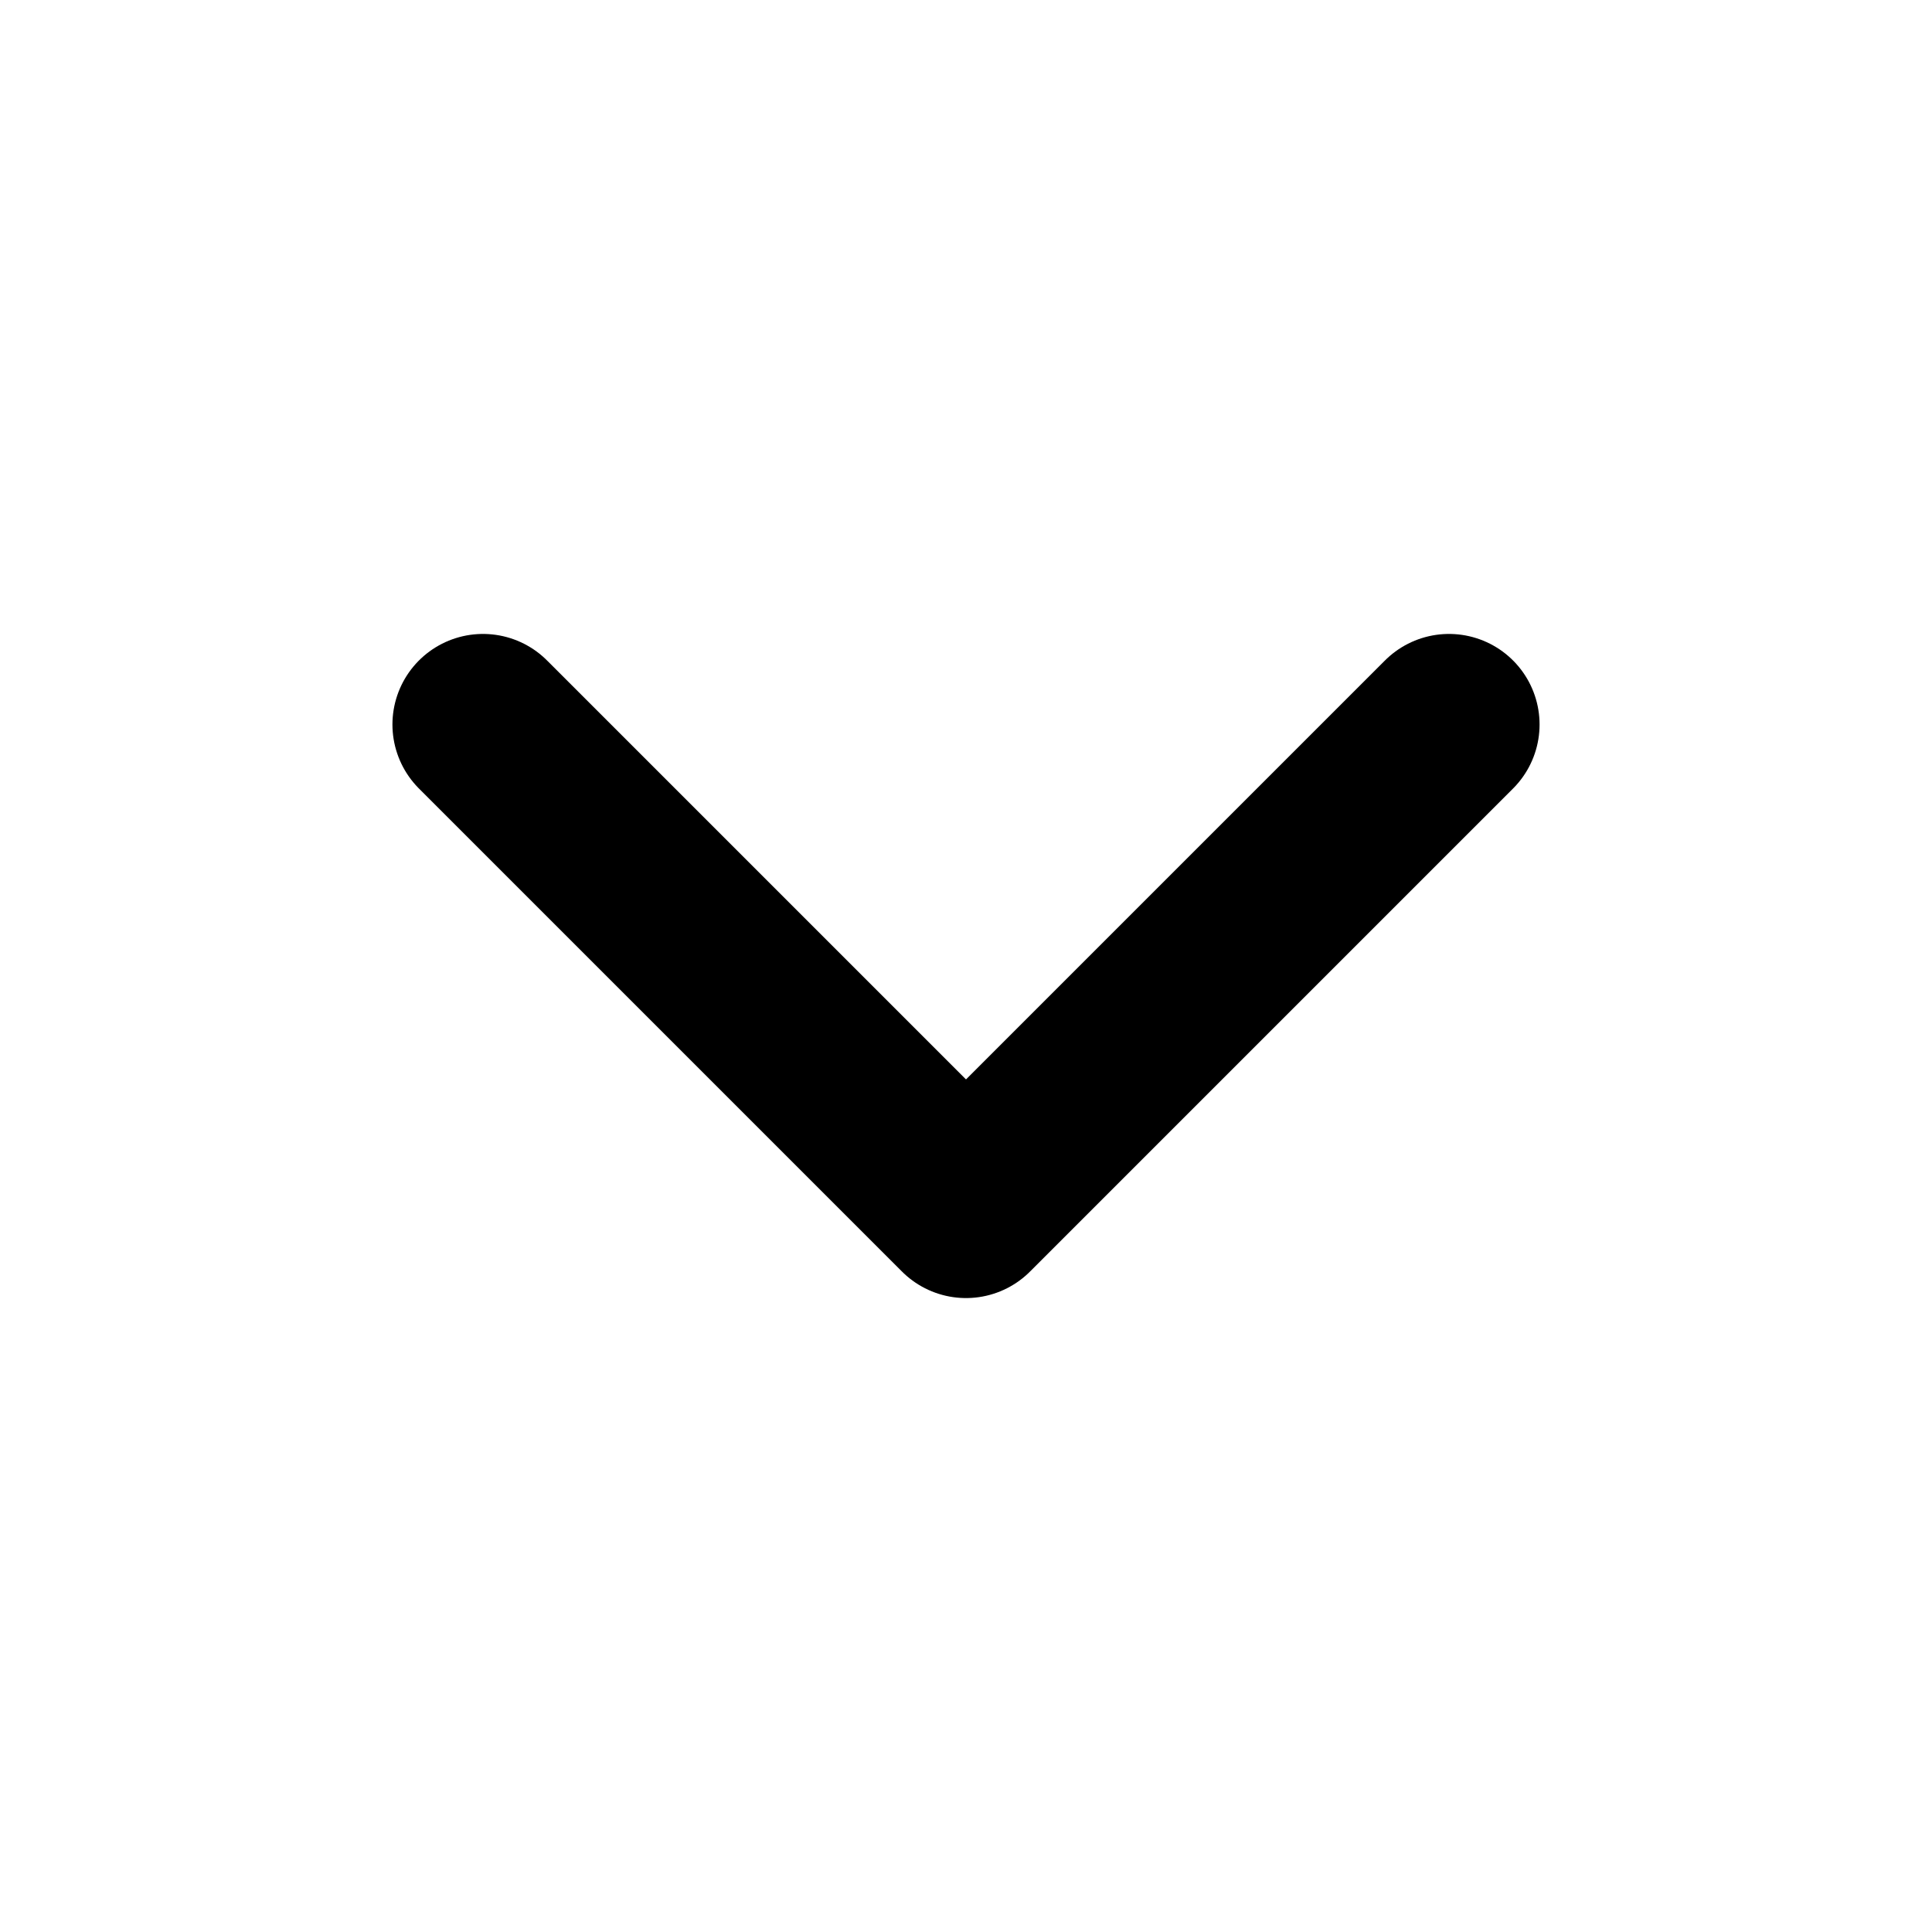
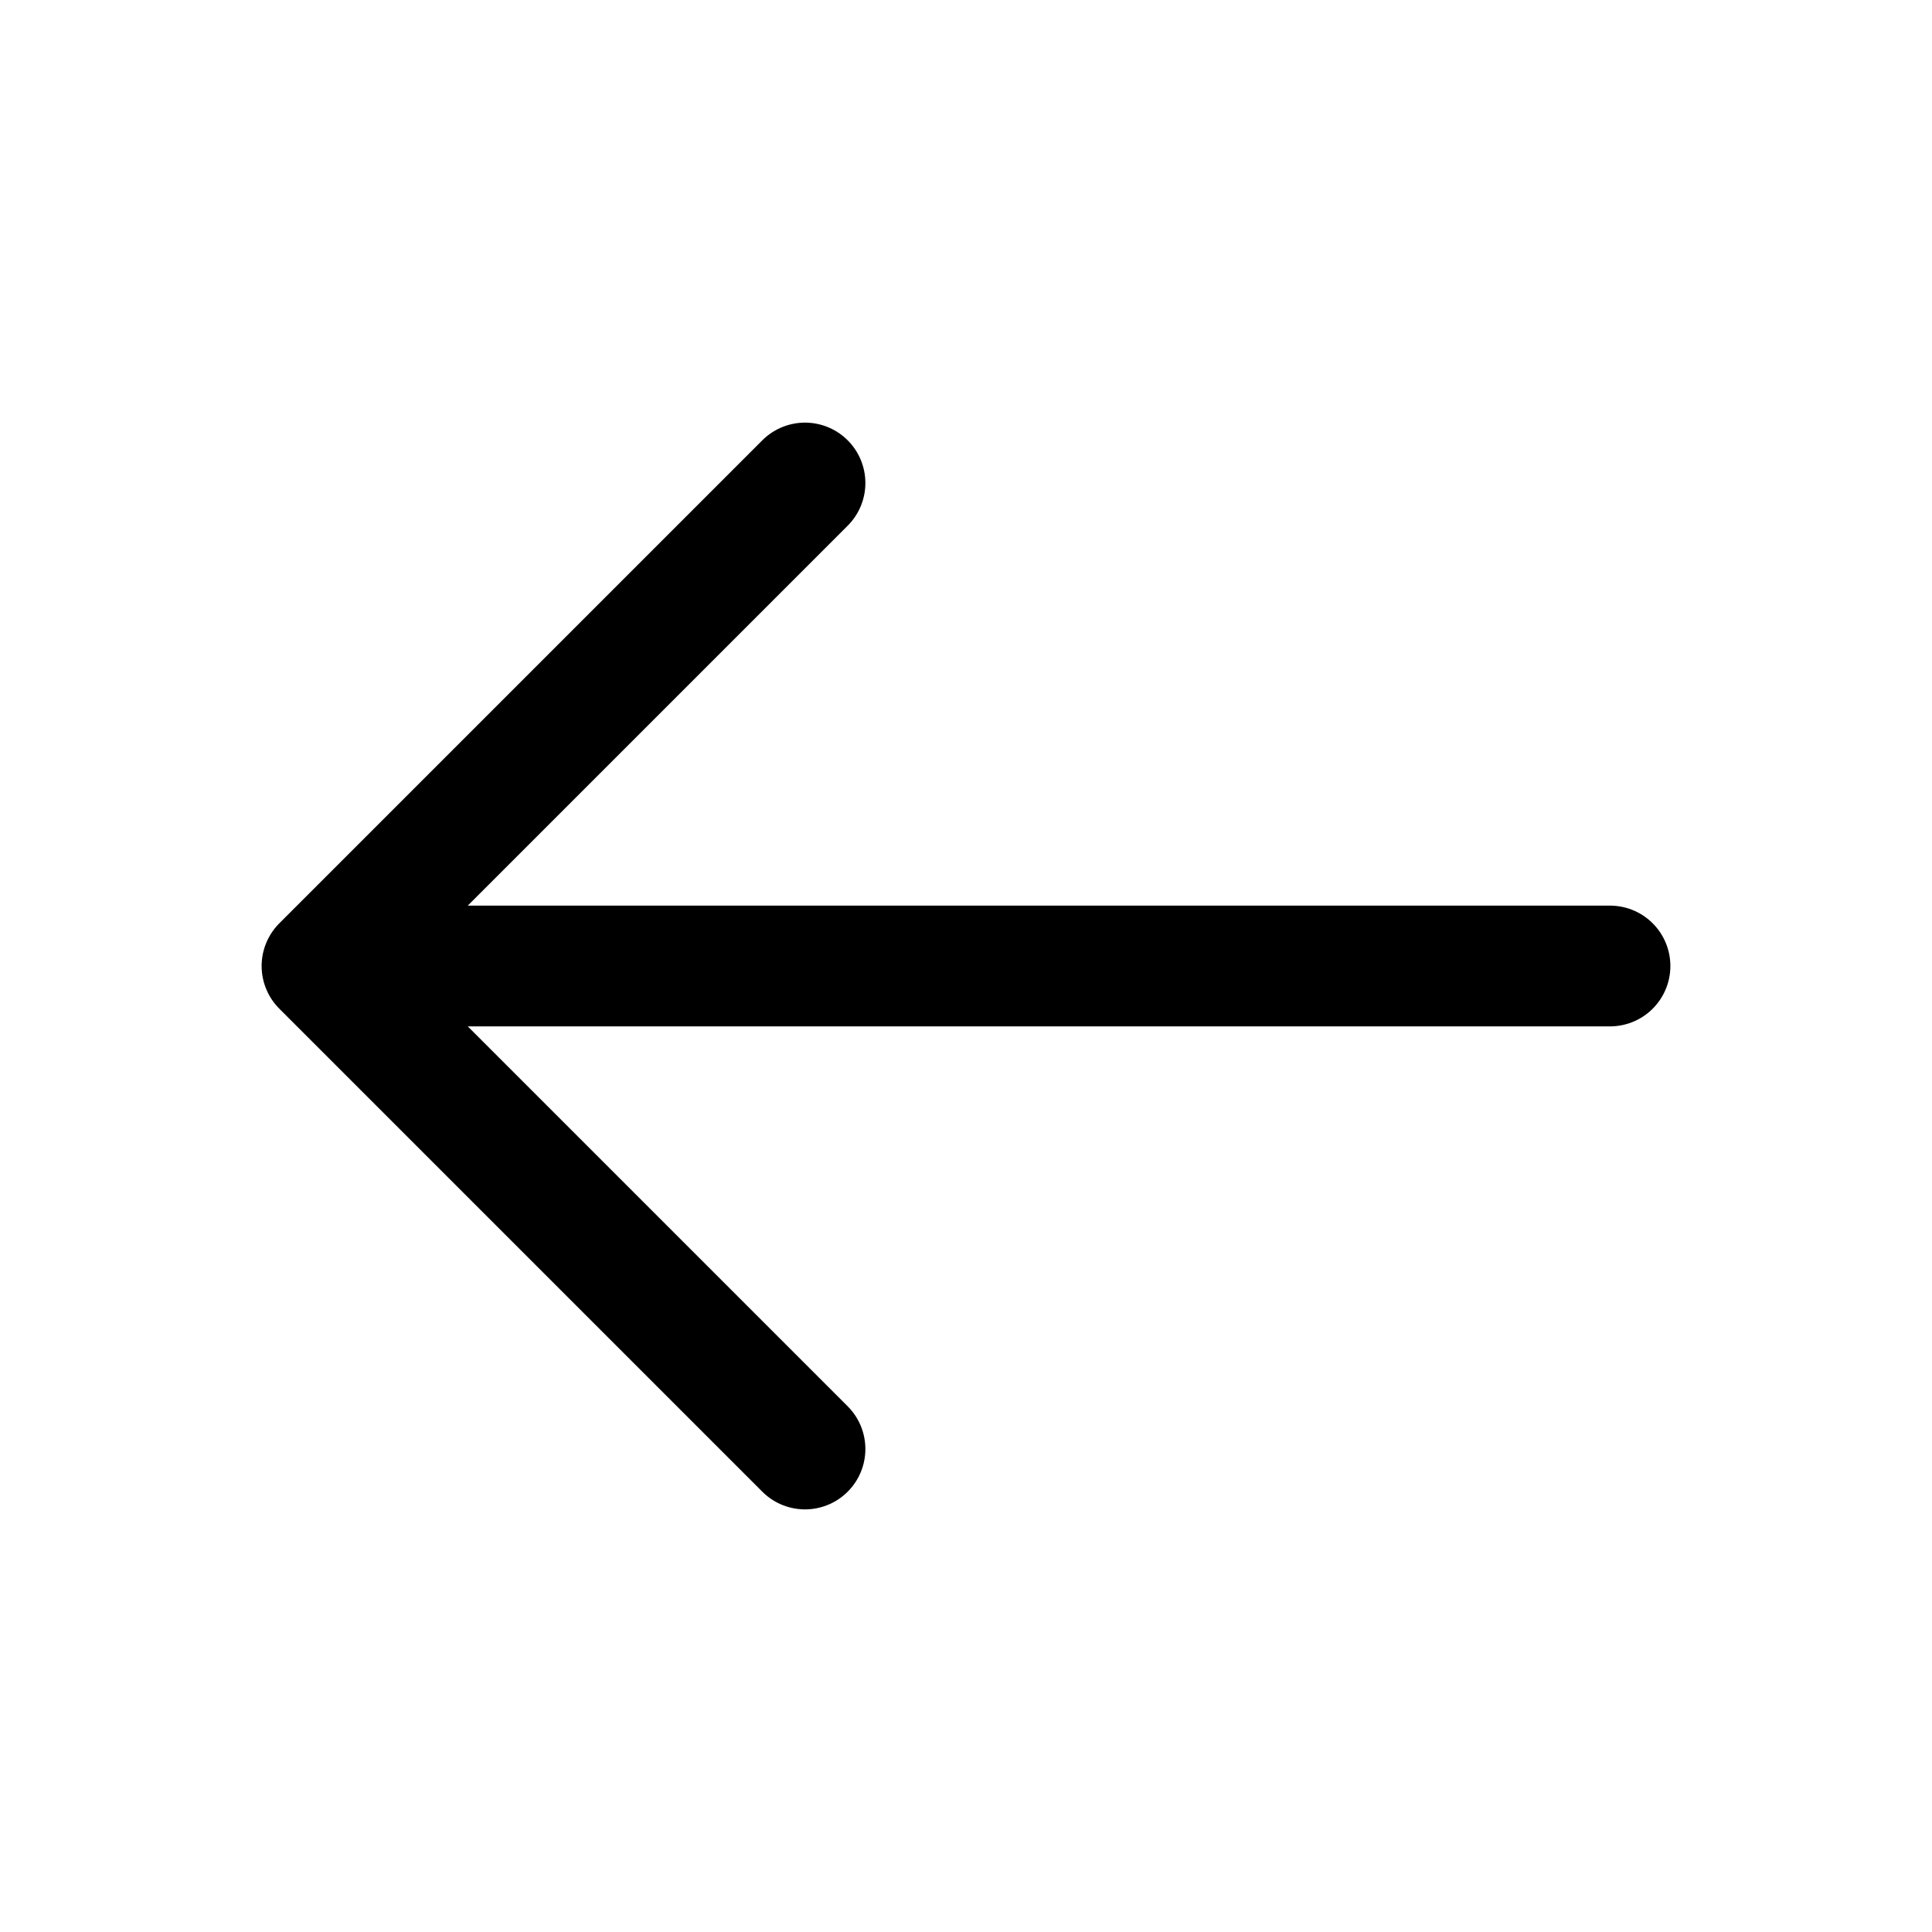
- <svg xmlns="http://www.w3.org/2000/svg" width="16px" height="16px" viewBox="0 0 16 16" fill="none">
-   <path d="M4 6L8 10L12 6" stroke="currentColor" stroke-width="1.5" stroke-linecap="round" stroke-linejoin="round" />
+ <svg xmlns="http://www.w3.org/2000/svg" width="24" height="24" viewBox="0 0 24 24" fill="none">
+   <path d="M20 12H4M4 12L10 18M4 12L10 6" stroke="currentColor" stroke-width="1.5" stroke-linecap="round" stroke-linejoin="round" />
</svg>
